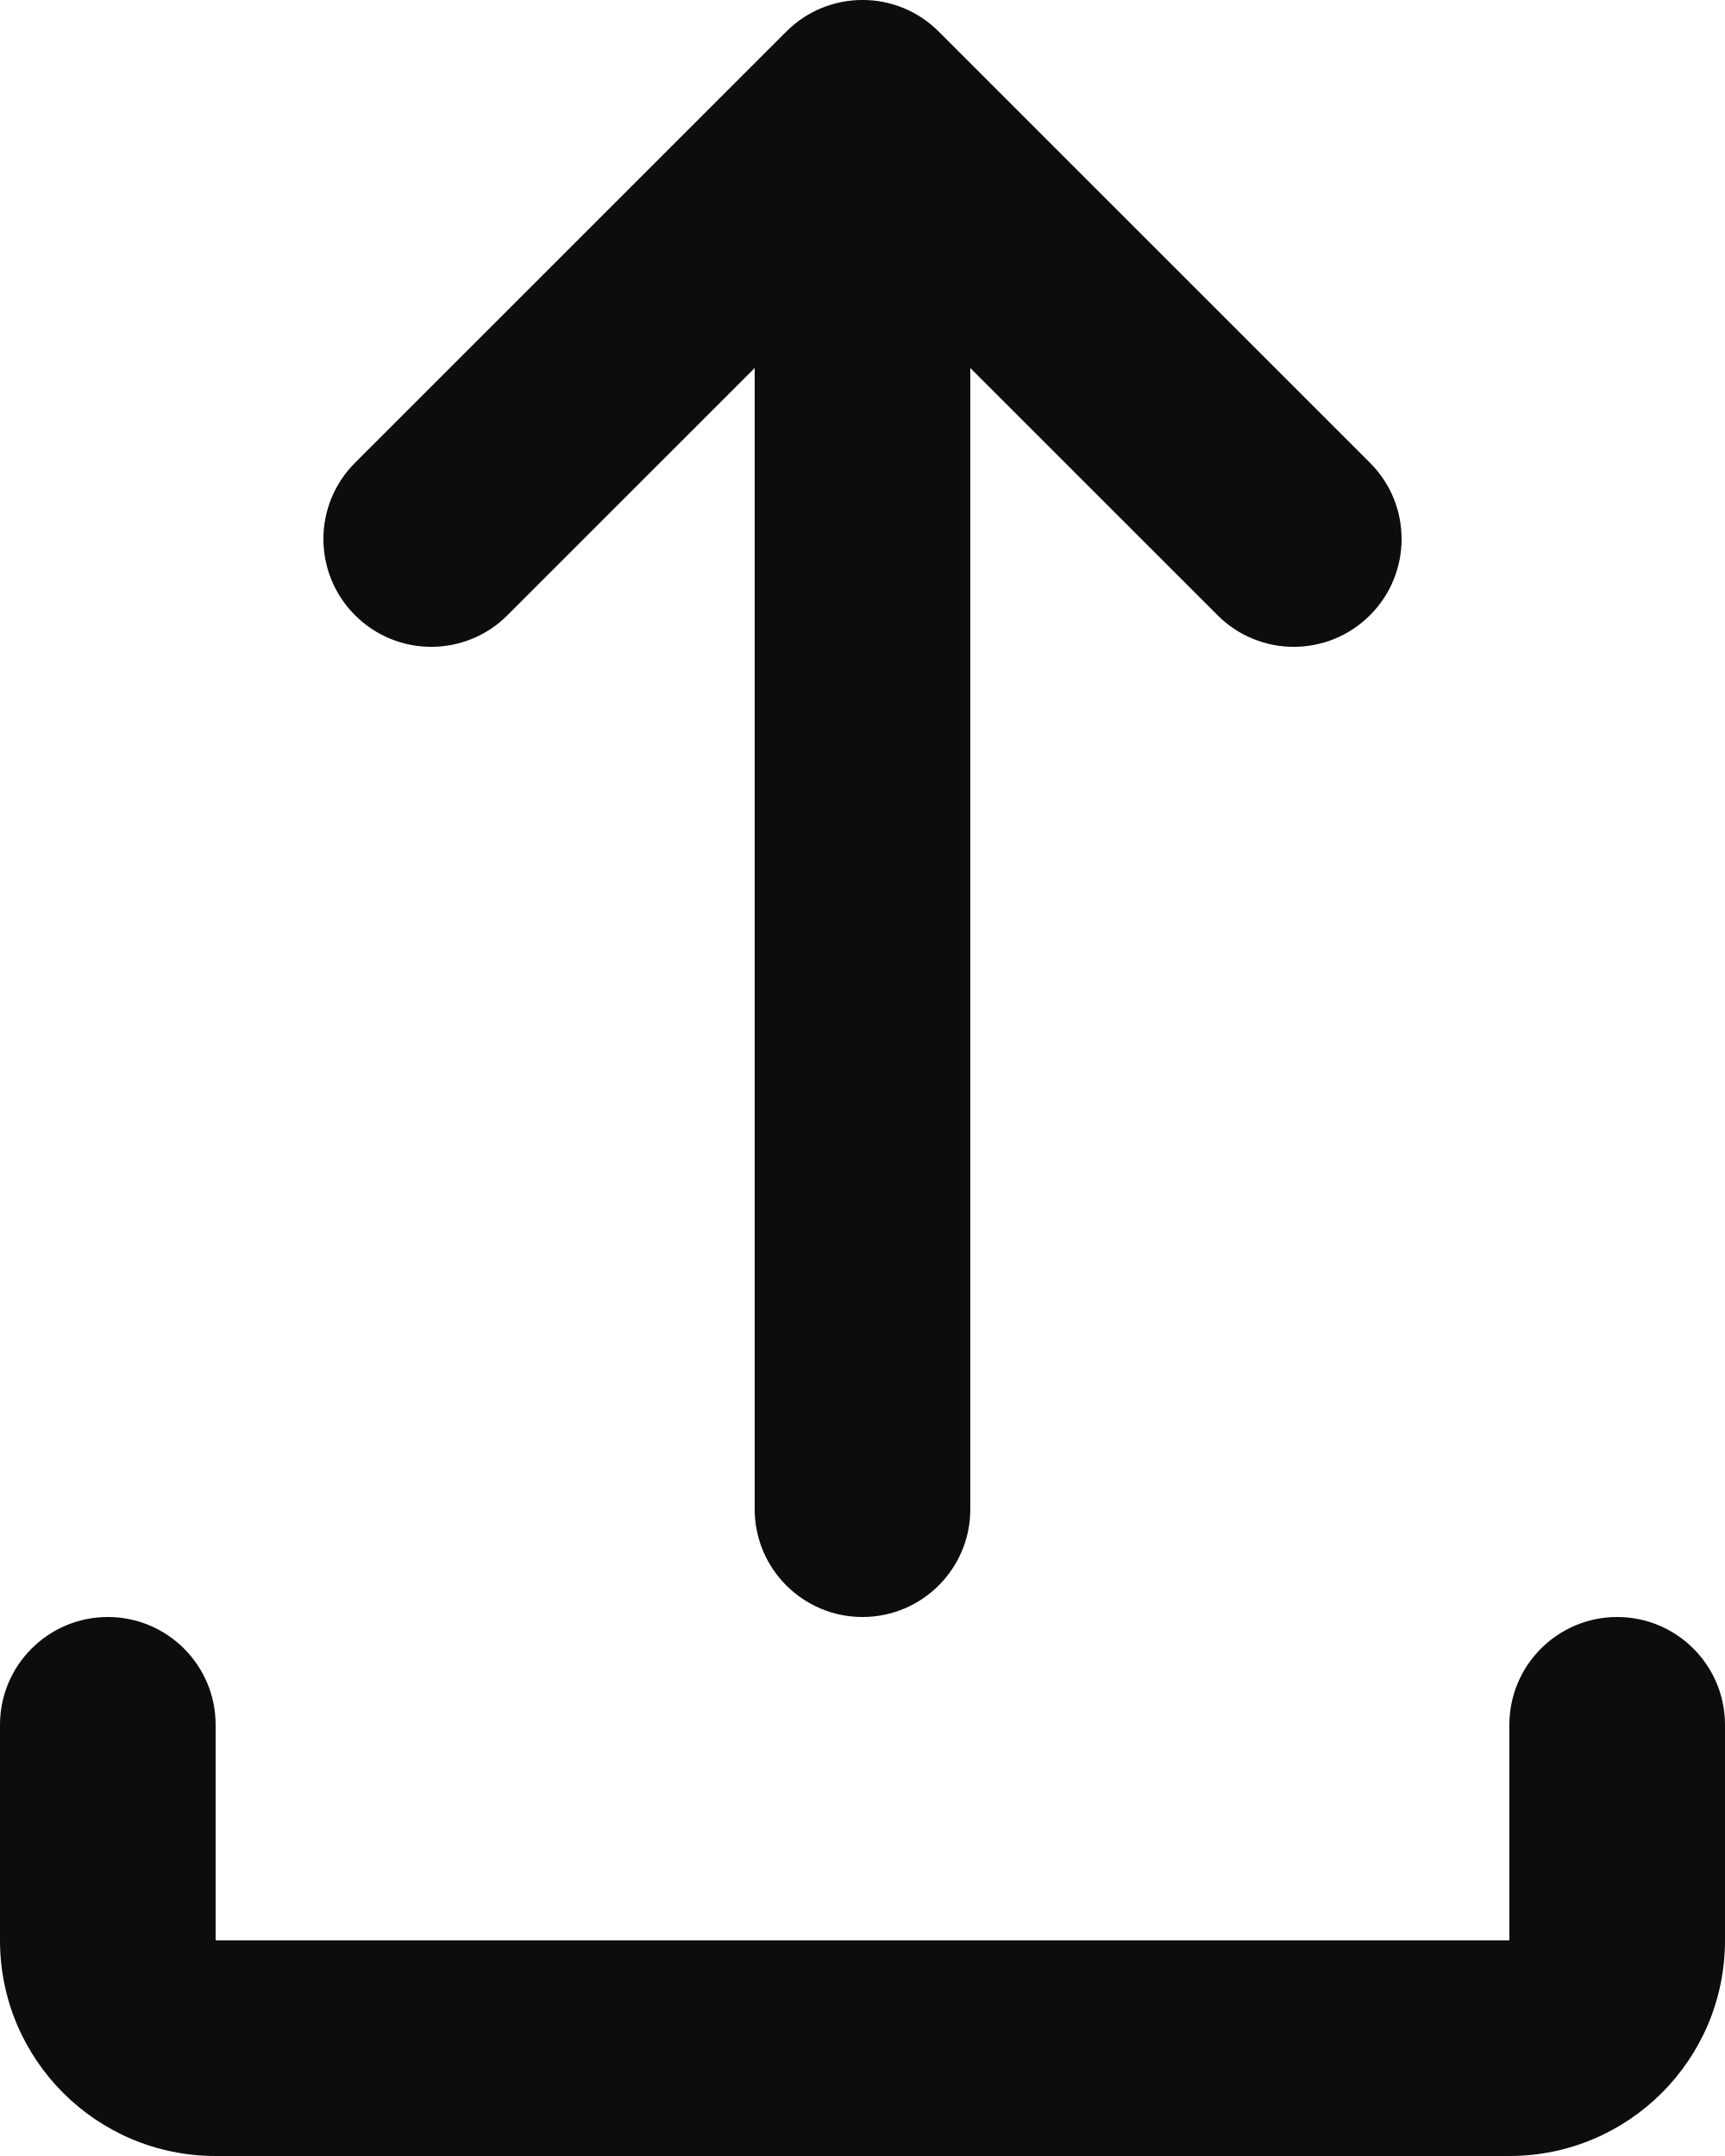
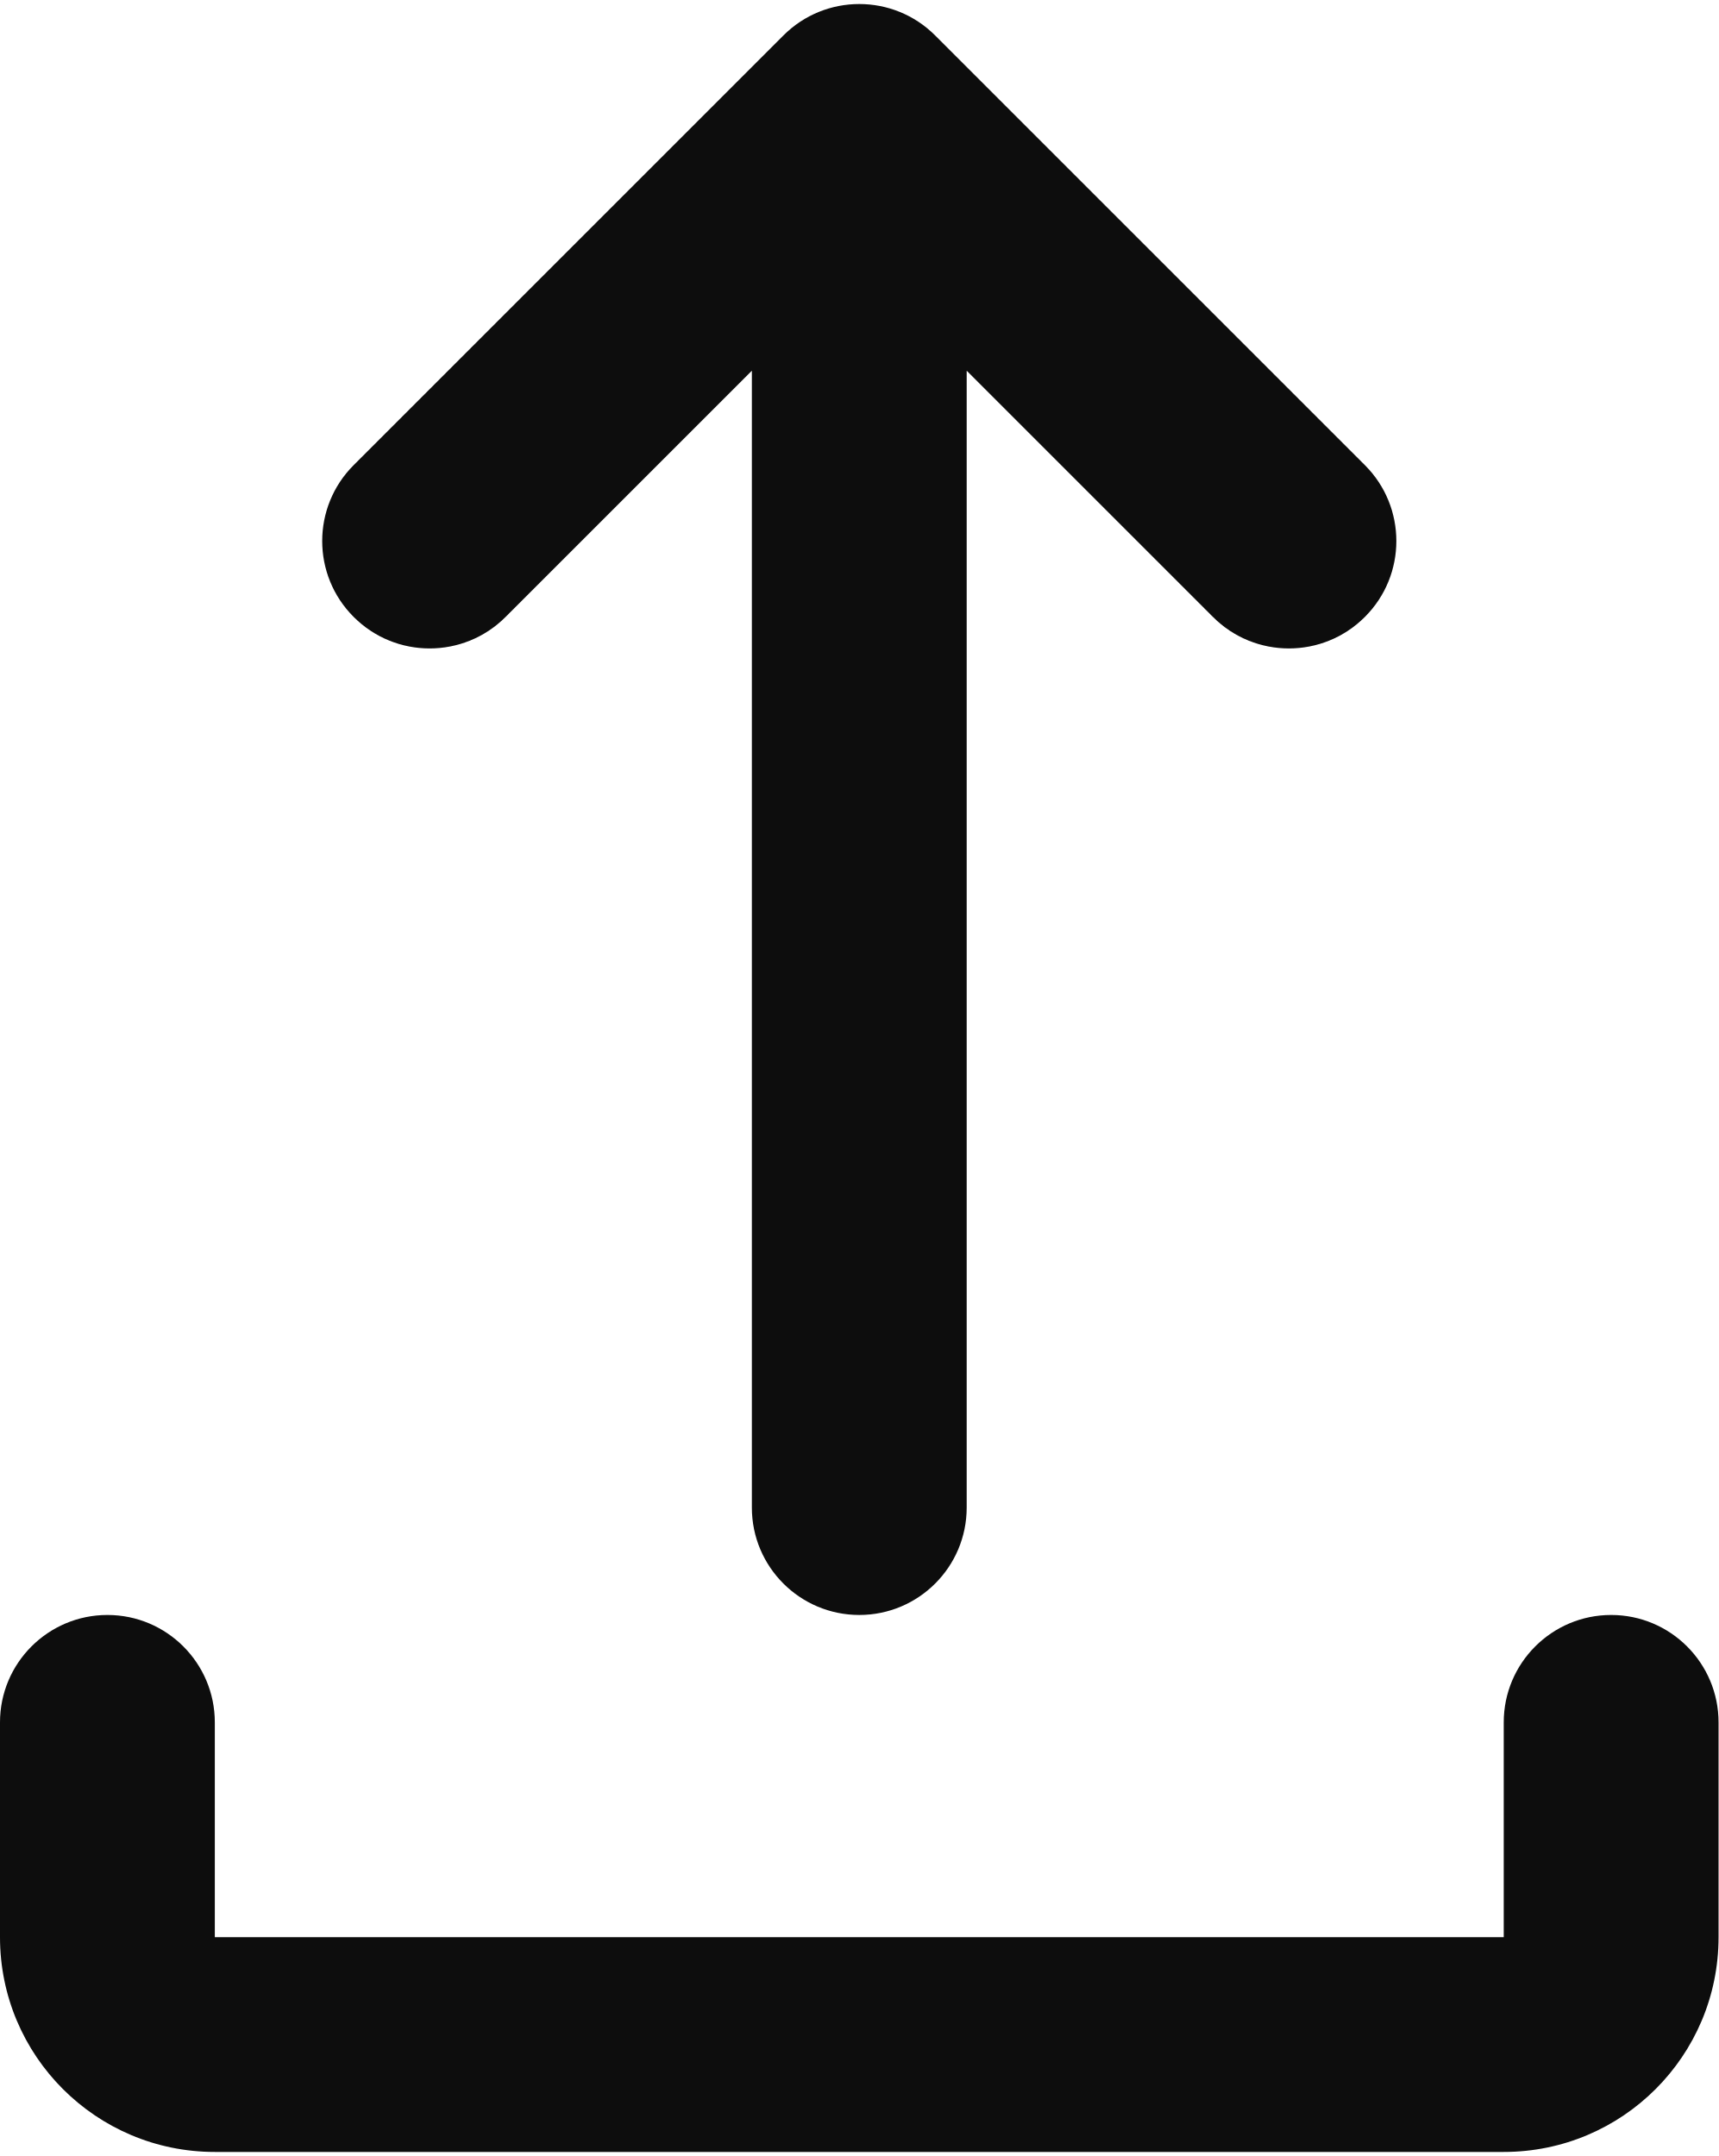
- <svg xmlns="http://www.w3.org/2000/svg" width="16" height="20" viewBox="0 0 16 20" fill="none">
+ <svg xmlns="http://www.w3.org/2000/svg" width="10.6" height="13.3" viewBox="0 0 16 20" fill="none">
  <path d="M7.293 0.293C7.683 -0.098 8.317 -0.098 8.707 0.293L12.707 4.293C13.098 4.683 13.098 5.317 12.707 5.707C12.317 6.098 11.683 6.098 11.293 5.707L9 3.414V14C9 14.552 8.552 15 8 15C7.448 15 7 14.552 7 14V3.414L4.707 5.707C4.317 6.098 3.683 6.098 3.293 5.707C2.902 5.317 2.902 4.683 3.293 4.293L7.293 0.293ZM1 15C1.552 15 2 15.448 2 16V18H14V16C14 15.448 14.448 15 15 15C15.552 15 16 15.448 16 16V18C16 19.105 15.105 20 14 20H2C0.895 20 0 19.105 0 18V16C0 15.448 0.448 15 1 15Z" fill="#0D0D0D" />
</svg>
